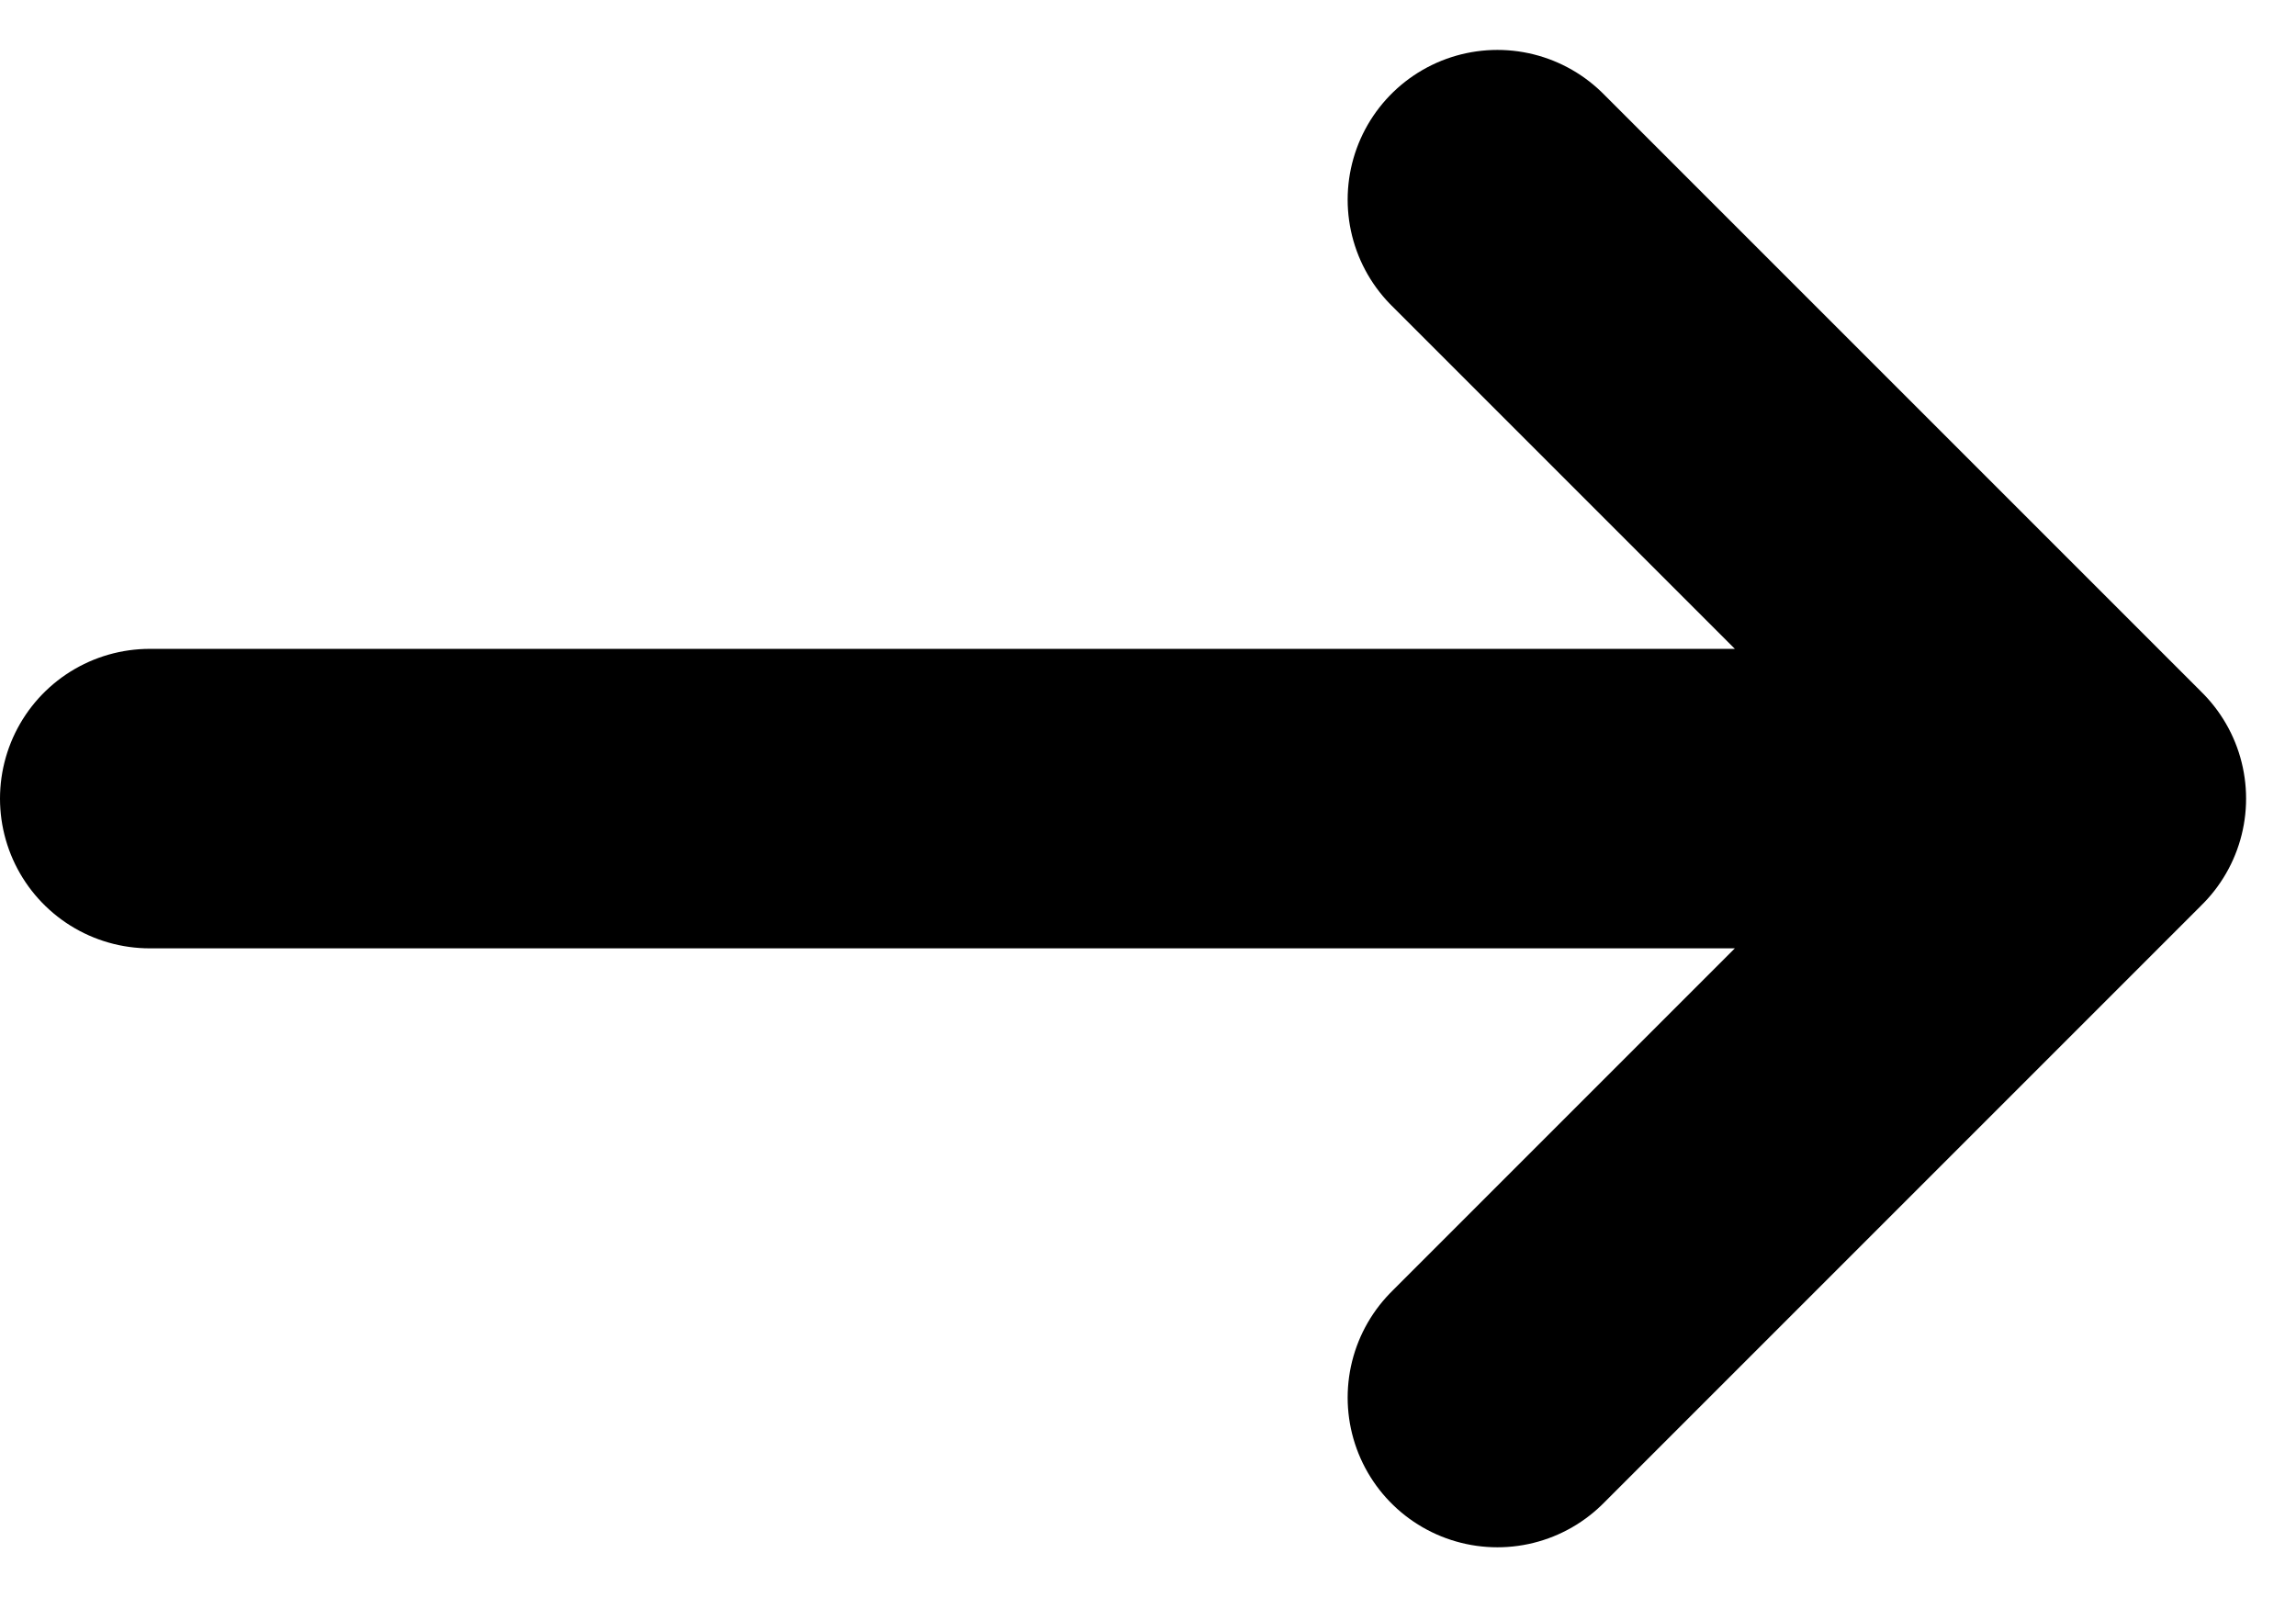
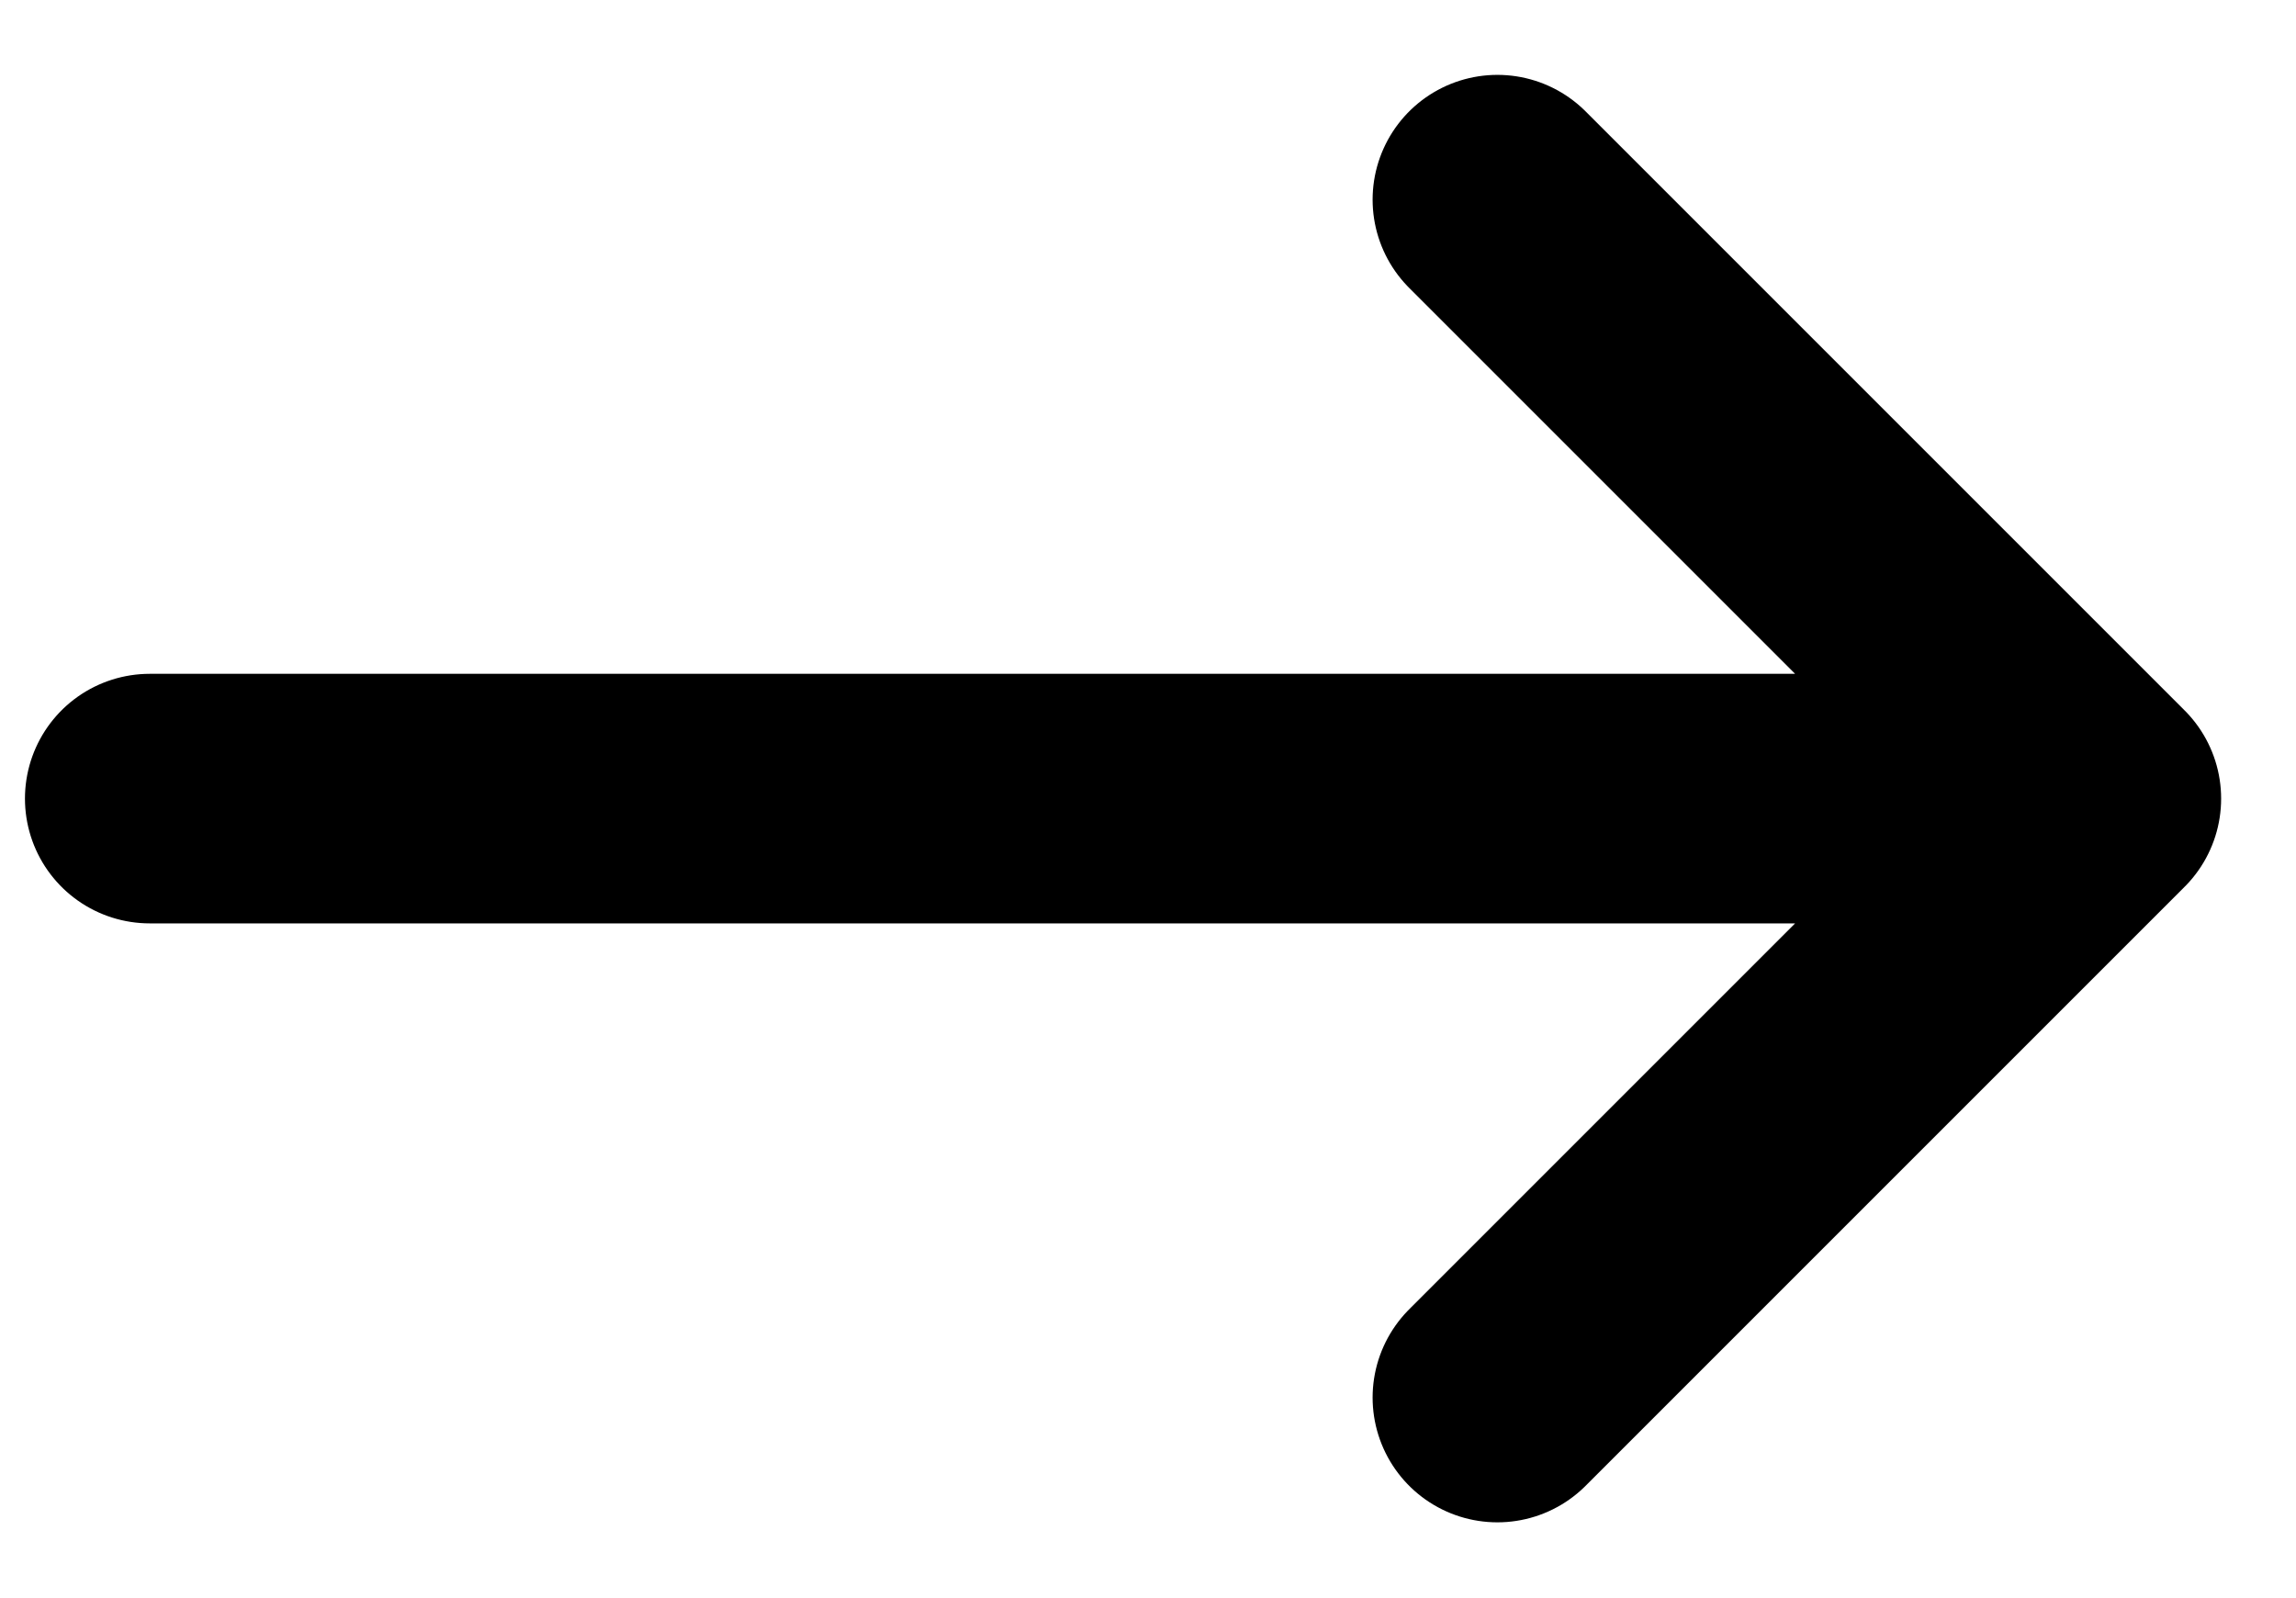
<svg xmlns="http://www.w3.org/2000/svg" width="23" height="16" viewBox="0 0 23 16" fill="none">
-   <path d="M1.5 8H21M21 8L15 2M21 8L15 14" stroke="black" stroke-width="3" stroke-linecap="round" stroke-linejoin="round" />
+   <path d="M1.5 8H21M21 8L15 2M21 8L15 14" stroke="black" stroke-width="2.5" stroke-linecap="round" stroke-linejoin="round" />
</svg>
